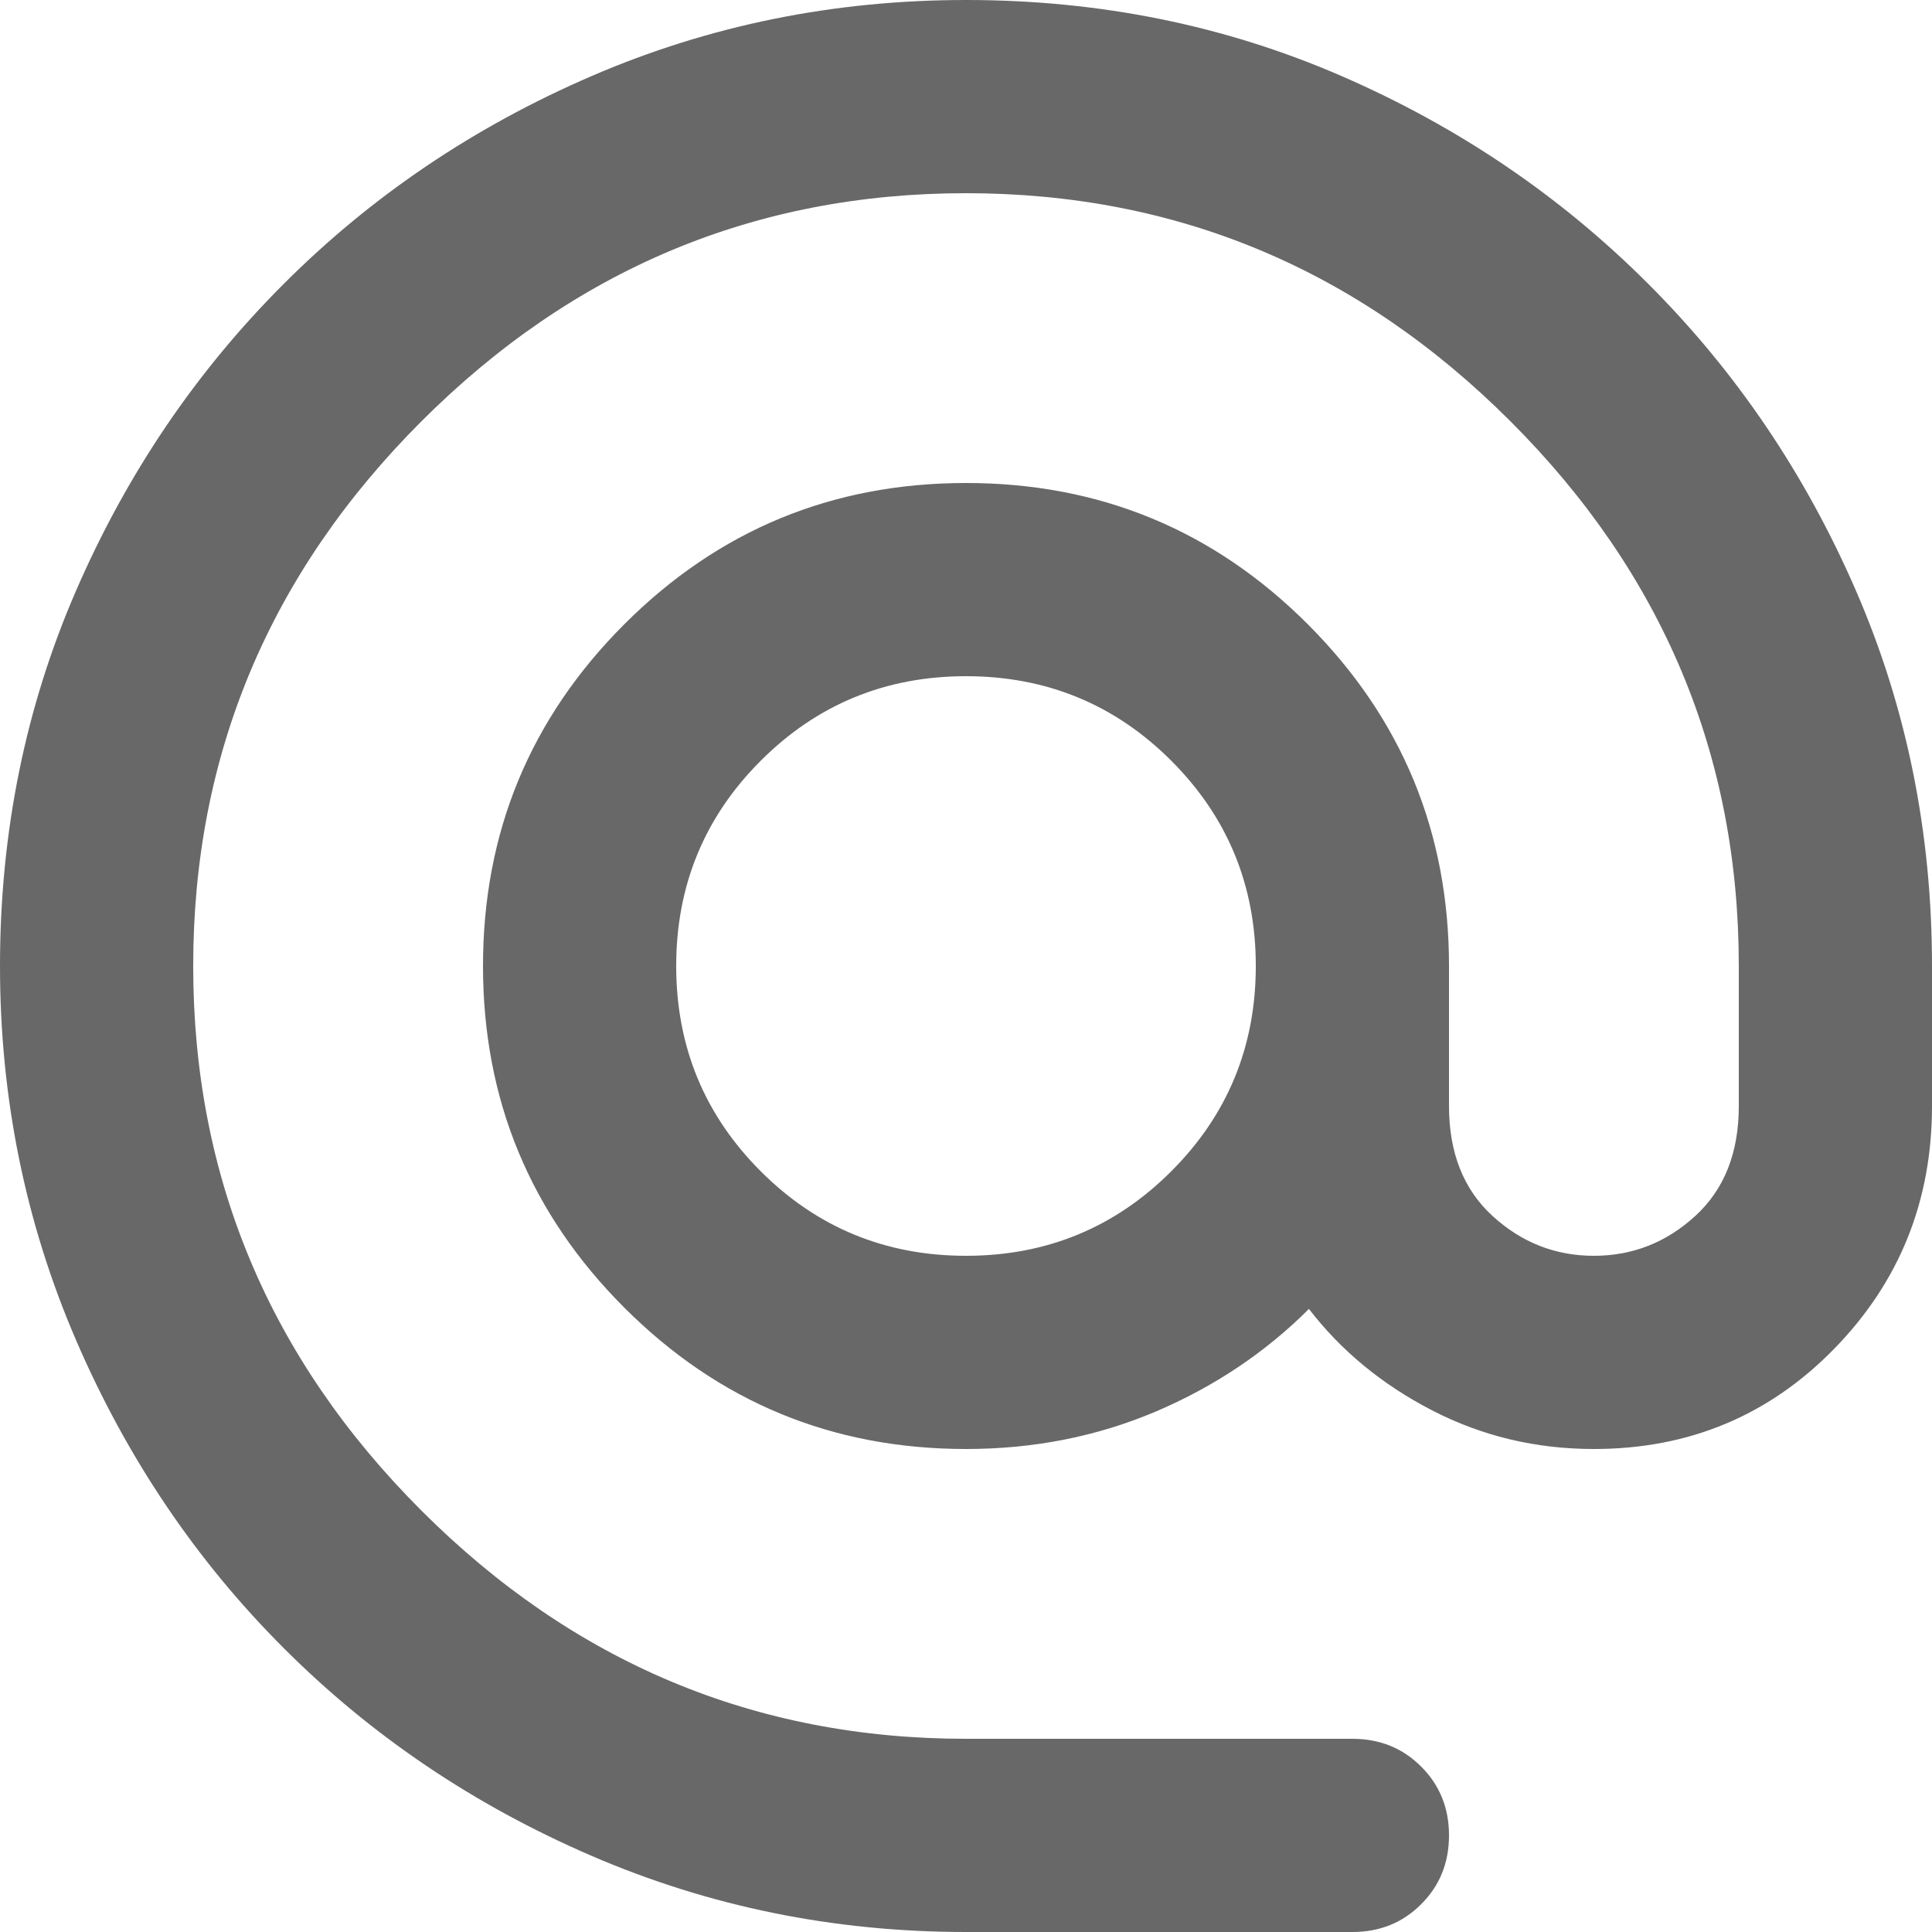
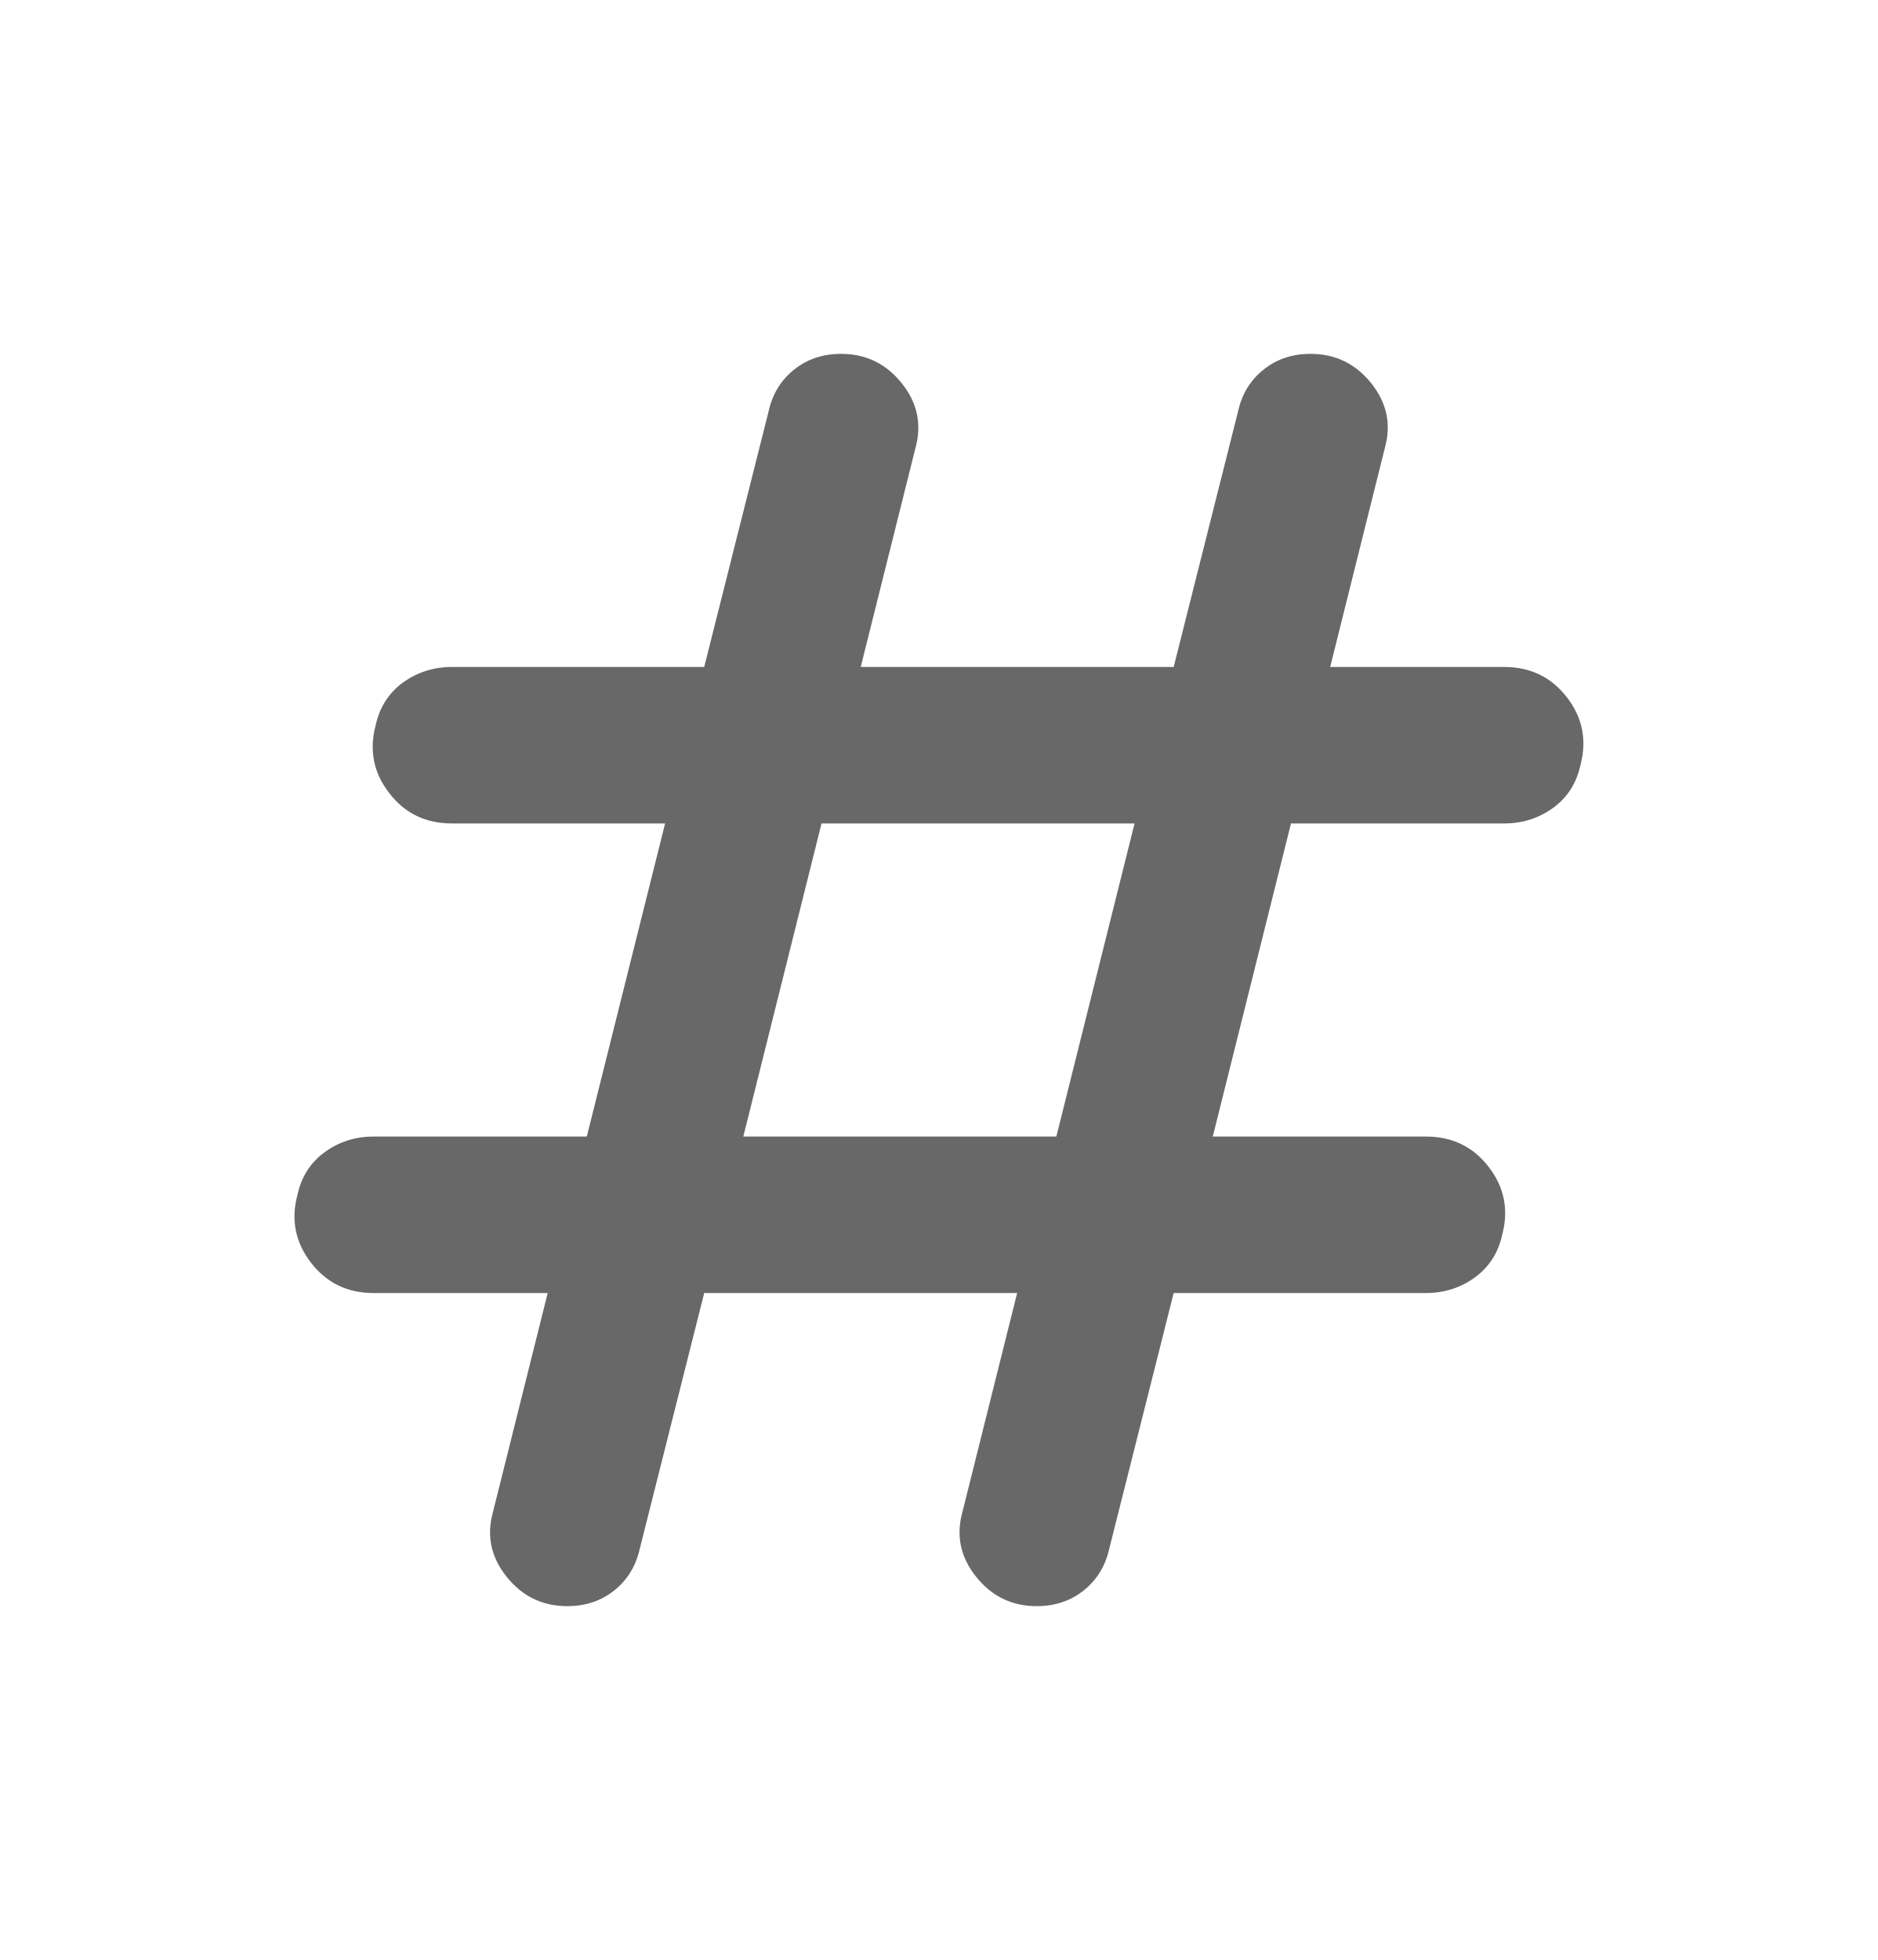
- <svg xmlns="http://www.w3.org/2000/svg" width="20" height="20" viewBox="0 0 20 20" fill="none">
-   <path d="M10 20C8.633 20 7.342 19.737 6.125 19.212C4.908 18.687 3.846 17.971 2.938 17.062C2.029 16.154 1.313 15.092 0.788 13.875C0.263 12.658 0 11.367 0 10C0 8.617 0.263 7.321 0.788 6.113C1.313 4.904 2.029 3.846 2.938 2.938C3.846 2.029 4.908 1.312 6.125 0.787C7.342 0.262 8.633 0 10 0C11.383 0 12.679 0.262 13.887 0.787C15.096 1.312 16.154 2.029 17.062 2.938C17.971 3.846 18.687 4.904 19.212 6.113C19.737 7.321 20 8.617 20 10V11.45C20 12.433 19.663 13.271 18.988 13.962C18.313 14.654 17.483 15 16.5 15C15.9 15 15.342 14.867 14.825 14.6C14.308 14.333 13.883 13.983 13.55 13.55C13.1 14 12.571 14.354 11.963 14.613C11.354 14.871 10.7 15 10 15C8.617 15 7.438 14.512 6.463 13.537C5.488 12.562 5 11.383 5 10C5 8.617 5.488 7.437 6.463 6.462C7.438 5.487 8.617 5 10 5C11.383 5 12.563 5.487 13.538 6.462C14.513 7.437 15 8.617 15 10V11.45C15 11.933 15.15 12.312 15.45 12.587C15.75 12.862 16.1 13 16.5 13C16.9 13 17.25 12.862 17.55 12.587C17.85 12.312 18 11.933 18 11.45V10C18 7.817 17.212 5.937 15.637 4.362C14.062 2.787 12.183 2 10 2C7.817 2 5.937 2.787 4.362 4.362C2.787 5.937 2 7.817 2 10C2 12.183 2.787 14.062 4.362 15.637C5.937 17.212 7.817 18 10 18H14C14.283 18 14.521 18.096 14.712 18.288C14.904 18.479 15 18.717 15 19C15 19.283 14.904 19.521 14.712 19.712C14.521 19.904 14.283 20 14 20H10ZM10 13C10.833 13 11.542 12.708 12.125 12.125C12.708 11.542 13 10.833 13 10C13 9.167 12.708 8.458 12.125 7.875C11.542 7.292 10.833 7 10 7C9.167 7 8.458 7.292 7.875 7.875C7.292 8.458 7 9.167 7 10C7 10.833 7.292 11.542 7.875 12.125C8.458 12.708 9.167 13 10 13Z" fill="#686868" />
+ <svg xmlns="http://www.w3.org/2000/svg" width="23" height="24" viewBox="0 0 23 24" fill="none">
+   <mask id="mask0_90540_6611" style="mask-type:alpha" maskUnits="userSpaceOnUse" x="0" y="0" width="23" height="24">
+     <rect y="0.5" width="23" height="23" fill="#D9D9D9" />
+   </mask>
+   <g mask="url(#mask0_90540_6611)">
+     <path d="M6.948 19.667C6.644 19.667 6.397 19.547 6.205 19.307C6.013 19.068 5.958 18.804 6.037 18.517L6.708 15.833H4.576C4.257 15.833 4.001 15.71 3.809 15.462C3.618 15.214 3.562 14.939 3.642 14.635C3.69 14.412 3.801 14.236 3.977 14.108C4.153 13.98 4.352 13.917 4.576 13.917H7.187L8.146 10.083H5.534C5.215 10.083 4.959 9.96 4.768 9.712C4.576 9.465 4.52 9.189 4.6 8.885C4.648 8.662 4.76 8.486 4.935 8.358C5.111 8.231 5.311 8.167 5.534 8.167H8.625L9.416 5.028C9.463 4.82 9.567 4.653 9.727 4.525C9.887 4.397 10.078 4.333 10.302 4.333C10.605 4.333 10.853 4.453 11.045 4.693C11.236 4.932 11.292 5.196 11.213 5.483L10.542 8.167H14.375L15.166 5.028C15.213 4.82 15.317 4.653 15.477 4.525C15.637 4.397 15.828 4.333 16.052 4.333C16.355 4.333 16.603 4.453 16.795 4.693C16.986 4.932 17.042 5.196 16.962 5.483L16.292 8.167H18.424C18.743 8.167 18.999 8.29 19.191 8.538C19.382 8.785 19.438 9.061 19.358 9.365C19.31 9.588 19.199 9.764 19.023 9.892C18.847 10.019 18.648 10.083 18.424 10.083H15.812L14.854 13.917H17.466C17.785 13.917 18.041 14.04 18.232 14.287C18.424 14.535 18.48 14.811 18.4 15.115C18.352 15.338 18.24 15.514 18.064 15.642C17.889 15.769 17.689 15.833 17.466 15.833H14.375L13.584 18.972C13.536 19.18 13.433 19.347 13.273 19.475C13.113 19.603 12.921 19.667 12.698 19.667C12.394 19.667 12.147 19.547 11.955 19.307C11.764 19.068 11.708 18.804 11.787 18.517L12.458 15.833H8.625L7.834 18.972C7.786 19.18 7.683 19.347 7.523 19.475C7.363 19.603 7.171 19.667 6.948 19.667ZM9.104 13.917H12.938L13.896 10.083H10.062L9.104 13.917Z" fill="#686868" />
+   </g>
</svg>
